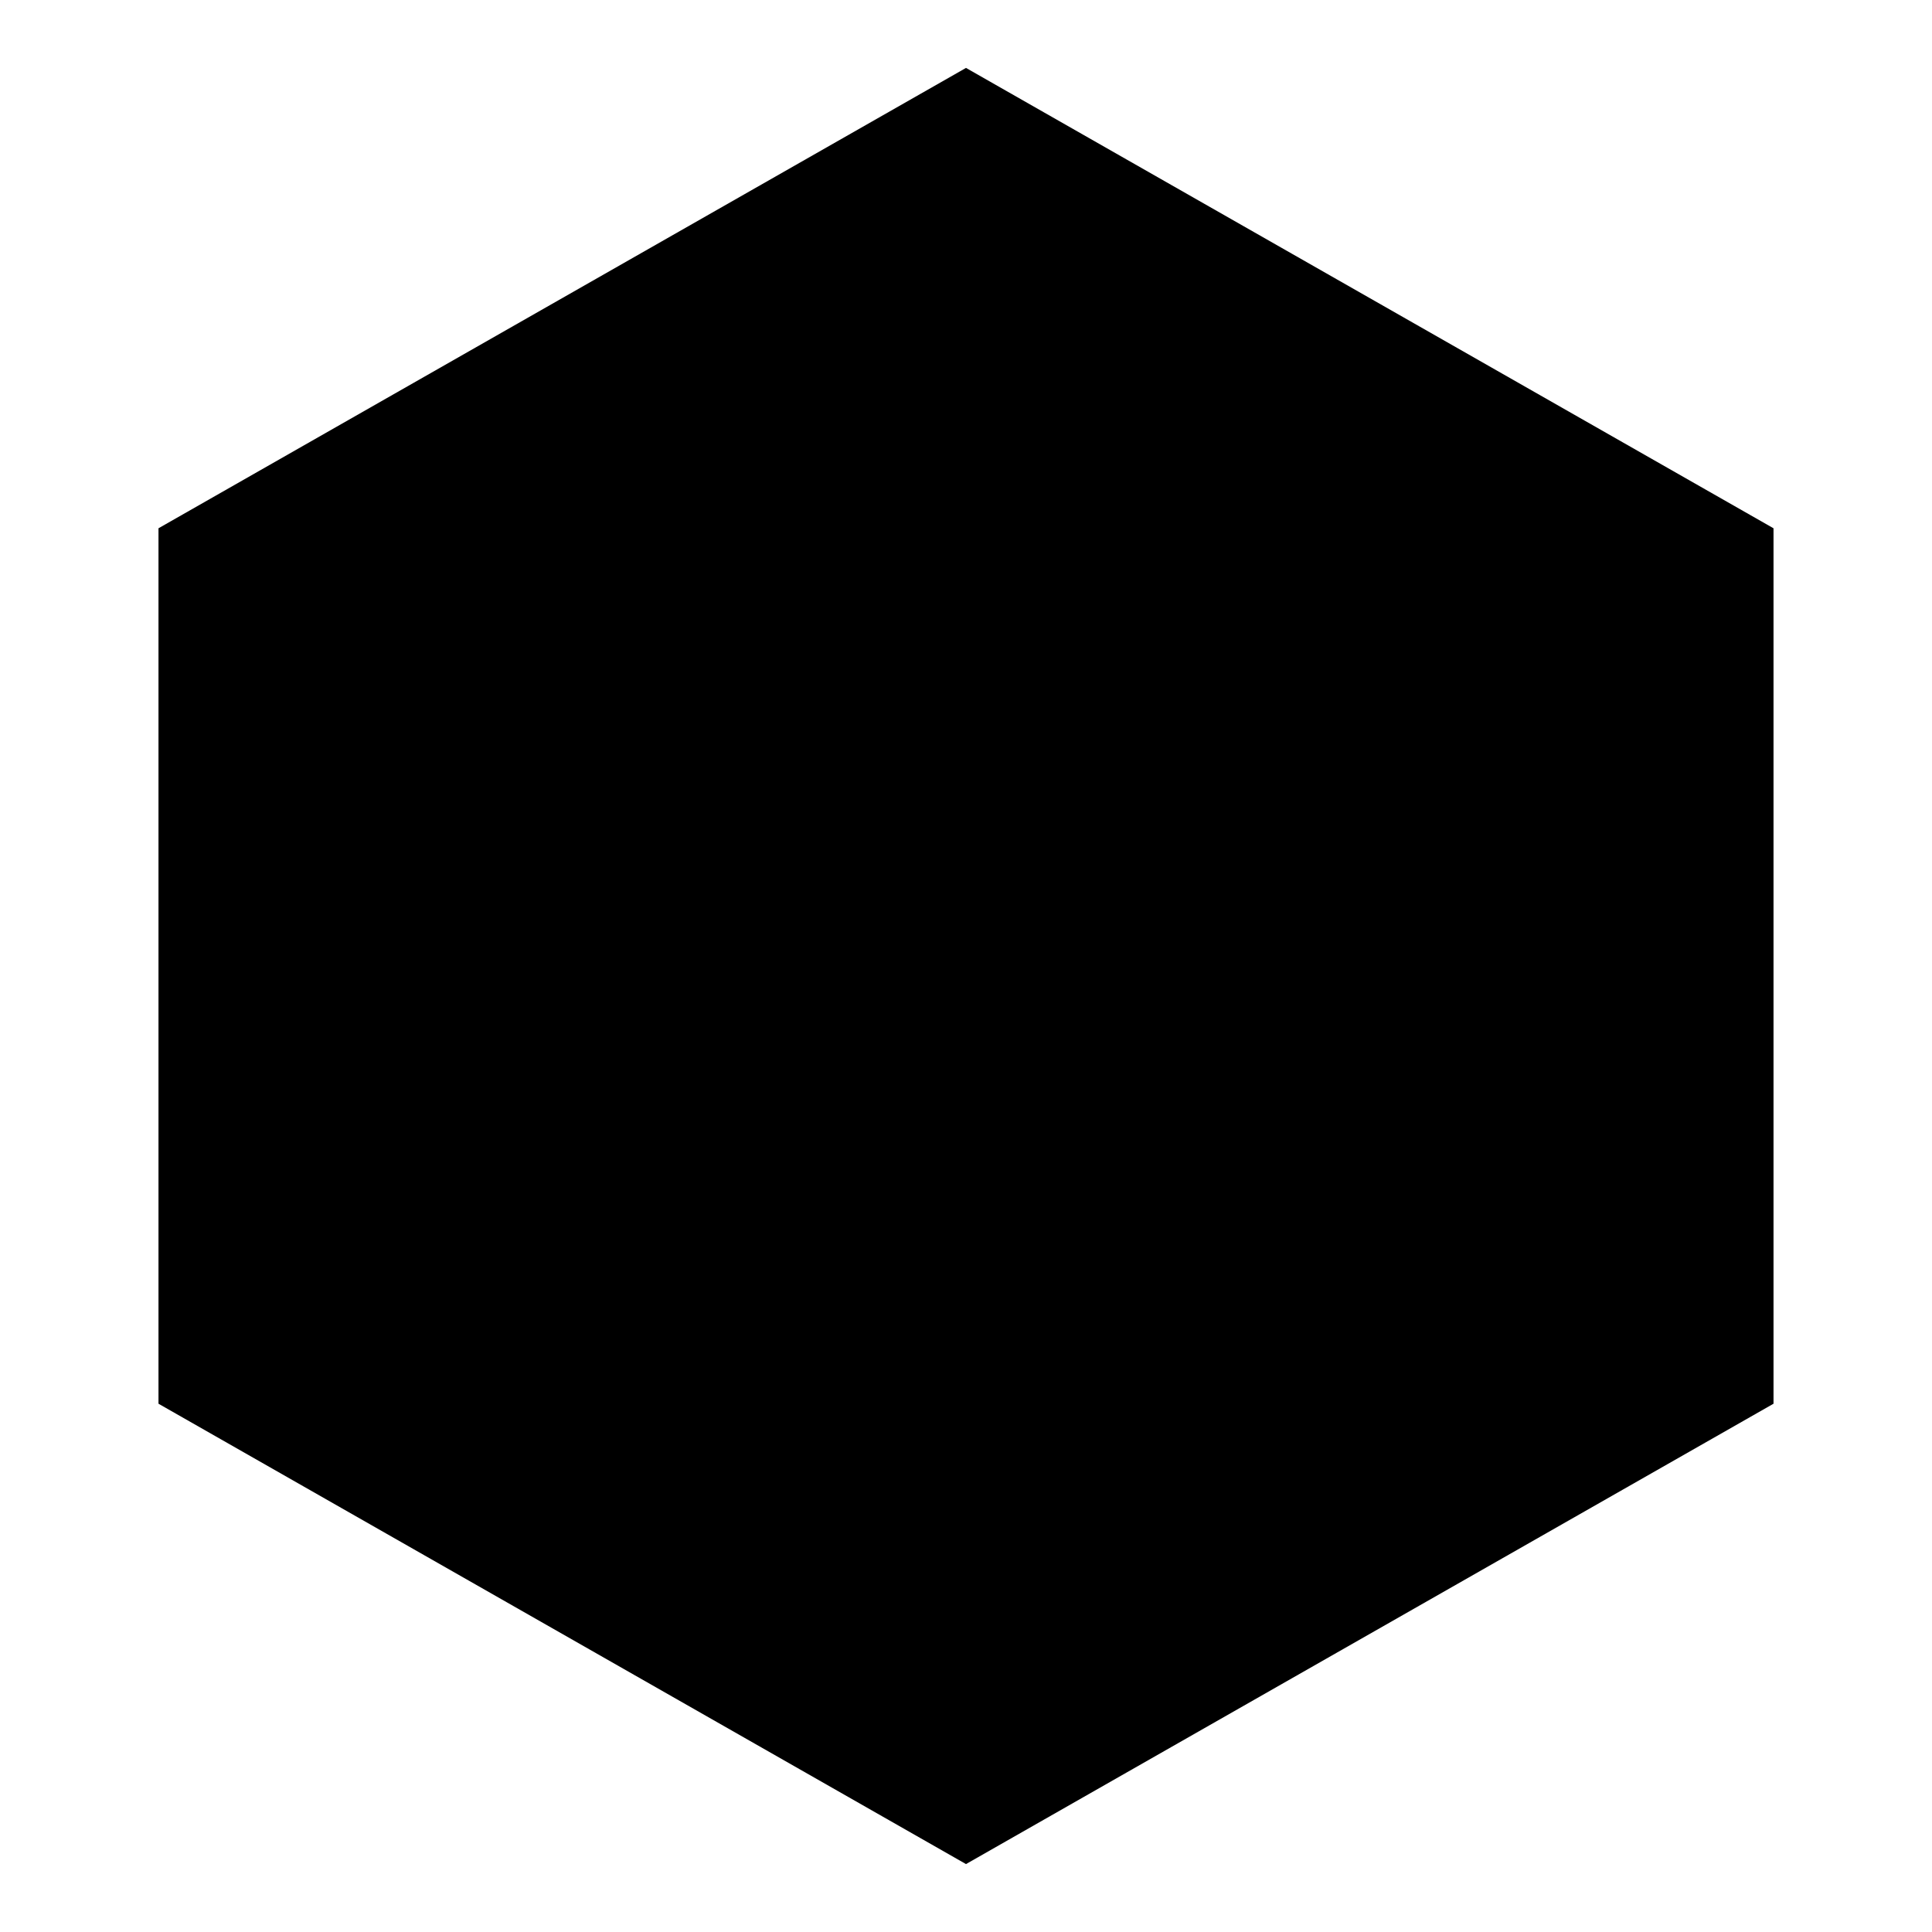
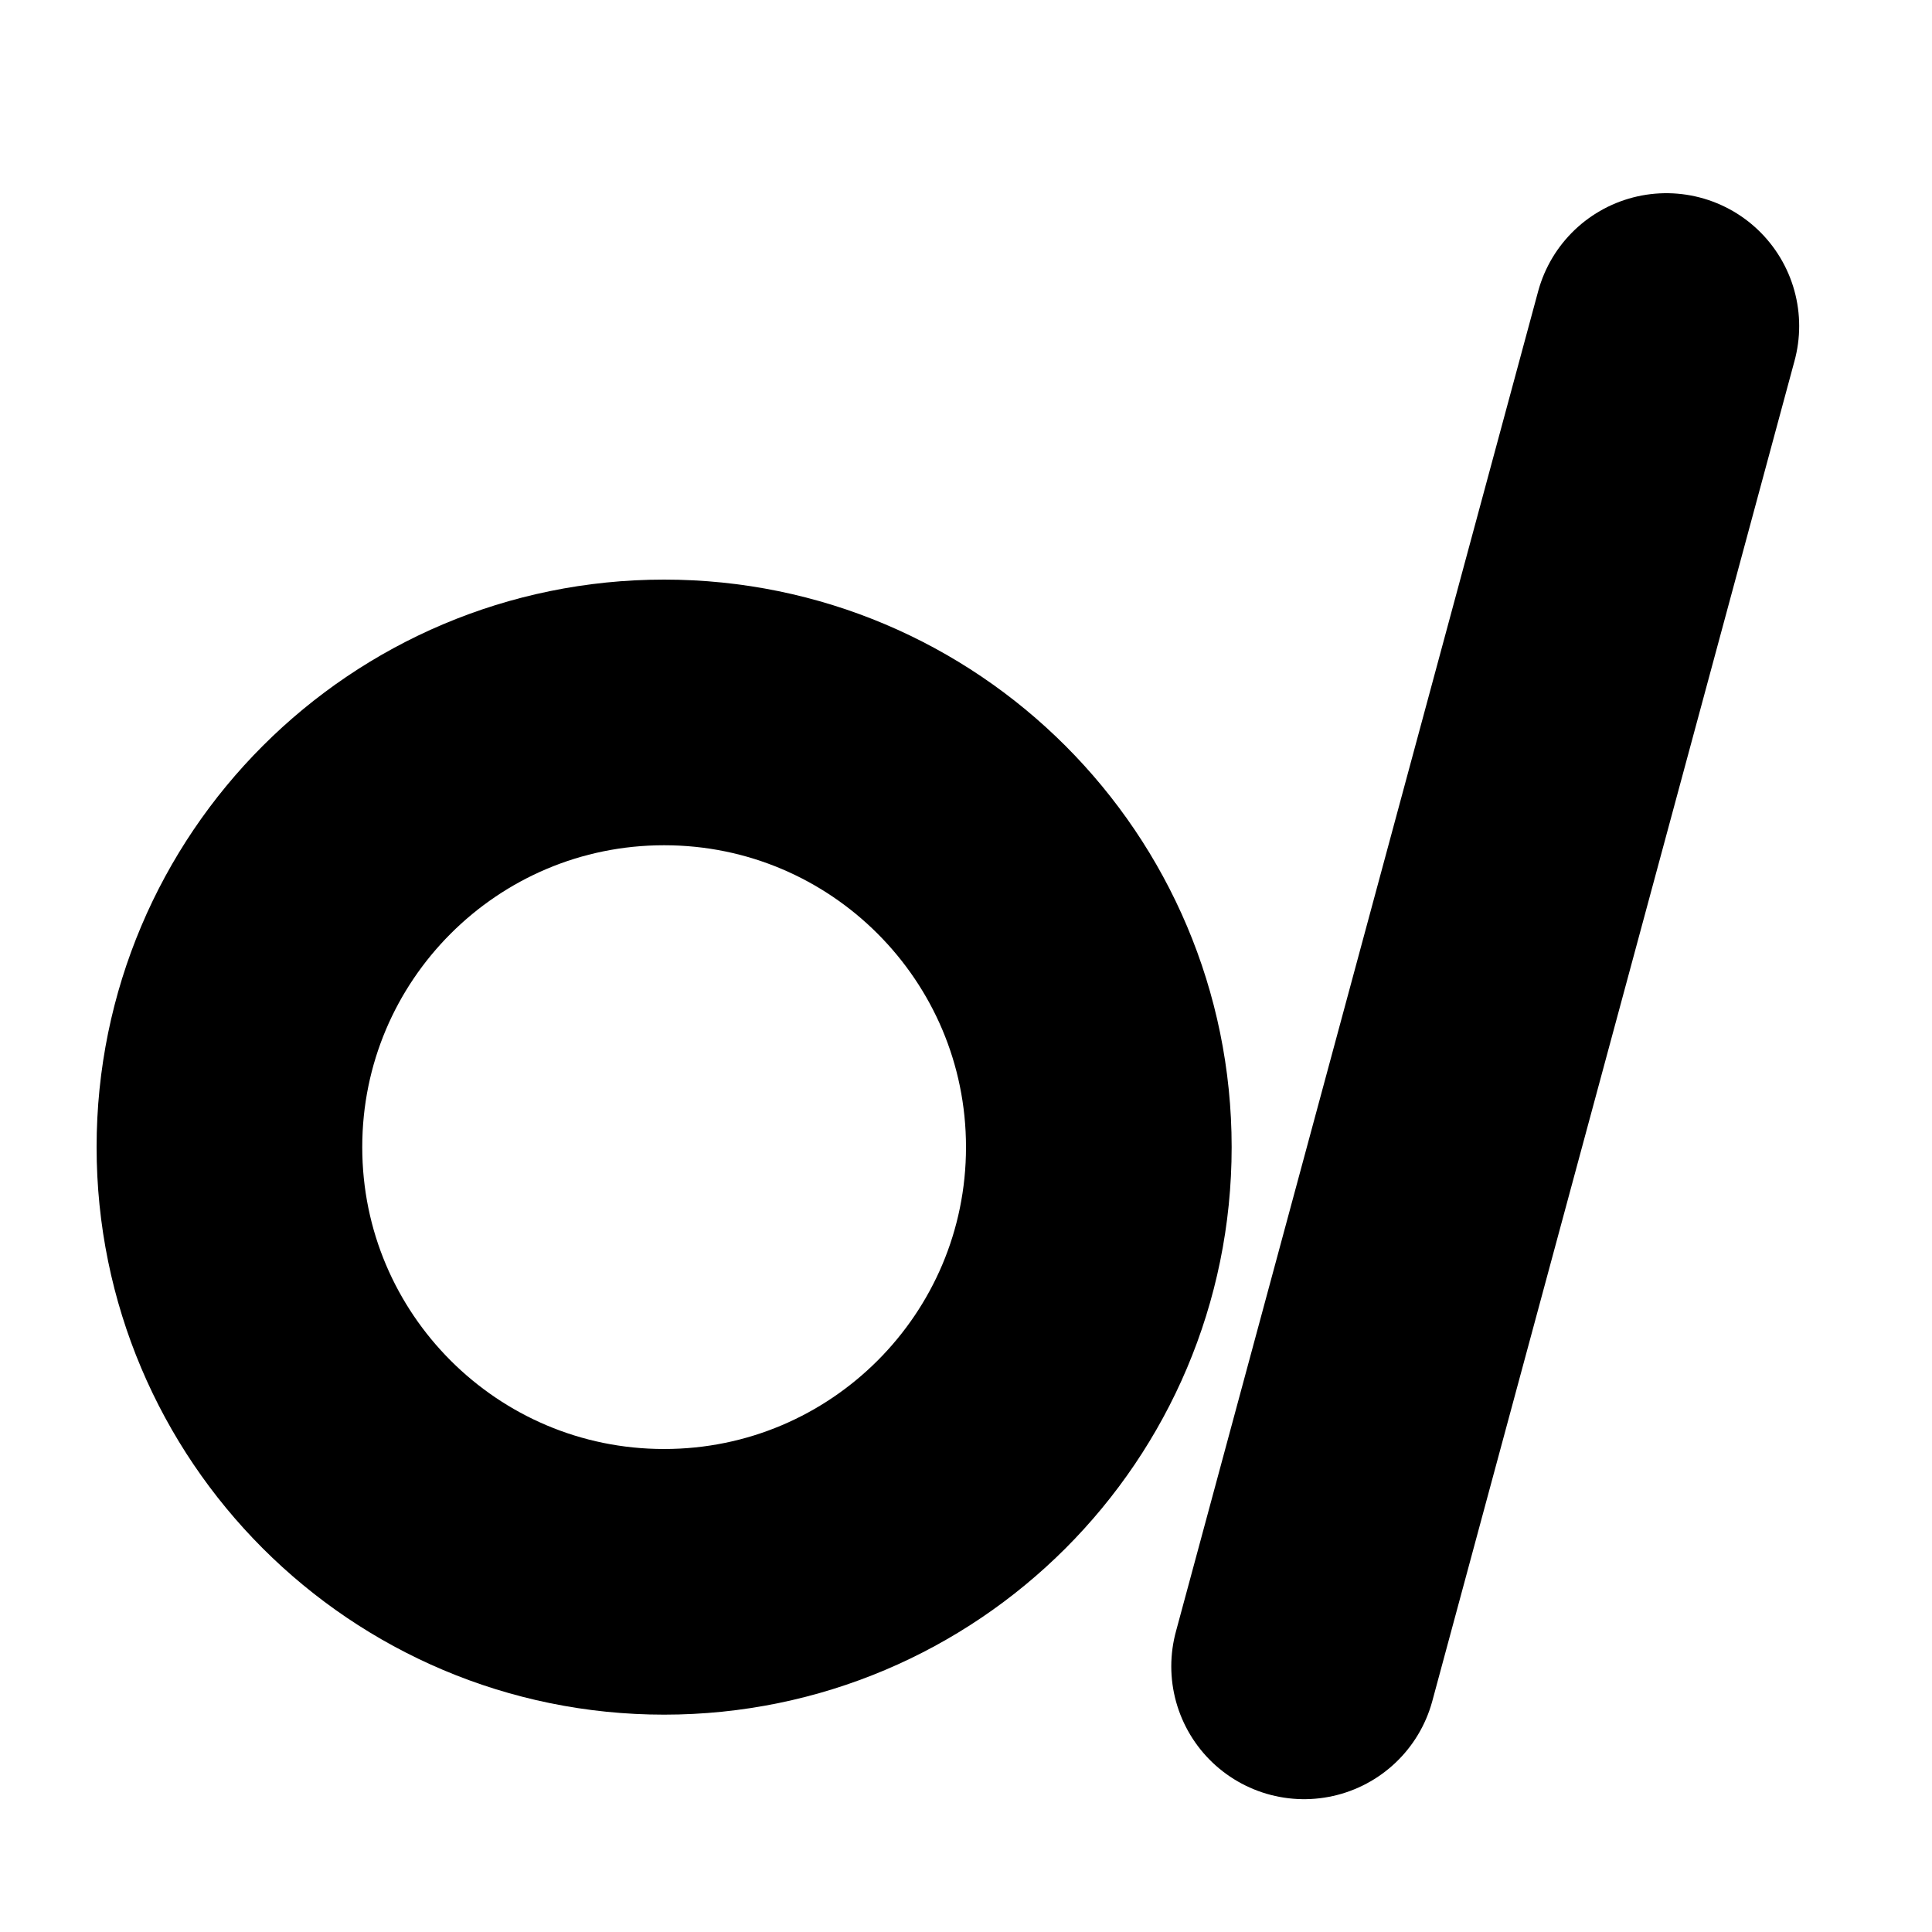
- <svg xmlns="http://www.w3.org/2000/svg" viewBox="0 0 512 512">
-   <path d="M256 18 470 140v232L256 494 42 372V140z" />
-   <circle cx="256" cy="188" r="72" />
-   <path d="M184 264c24 36 48 54 72 54s48-18 72-54l34 20c-34 60-72 90-106 90s-72-30-106-90z" />
-   <path d="M128 300c16 40 40 64 72 72l-12 42c-52-16-88-52-108-108z" />
-   <path d="M384 300c-16 40-40 64-72 72l12 42c52-16 88-52 108-108z" />
+ <svg xmlns="http://www.w3.org/2000/svg" viewBox="0 0 32 32" role="img" aria-label="OctoFHIR">
+   <circle cx="11" cy="19" r="7.2" fill="none" stroke="#000000" stroke-width="4.4" />
+   <path d="M21.6 27.6 27.6 5.4" fill="none" stroke="#000000" stroke-width="4.4" stroke-linecap="round" />
</svg>
